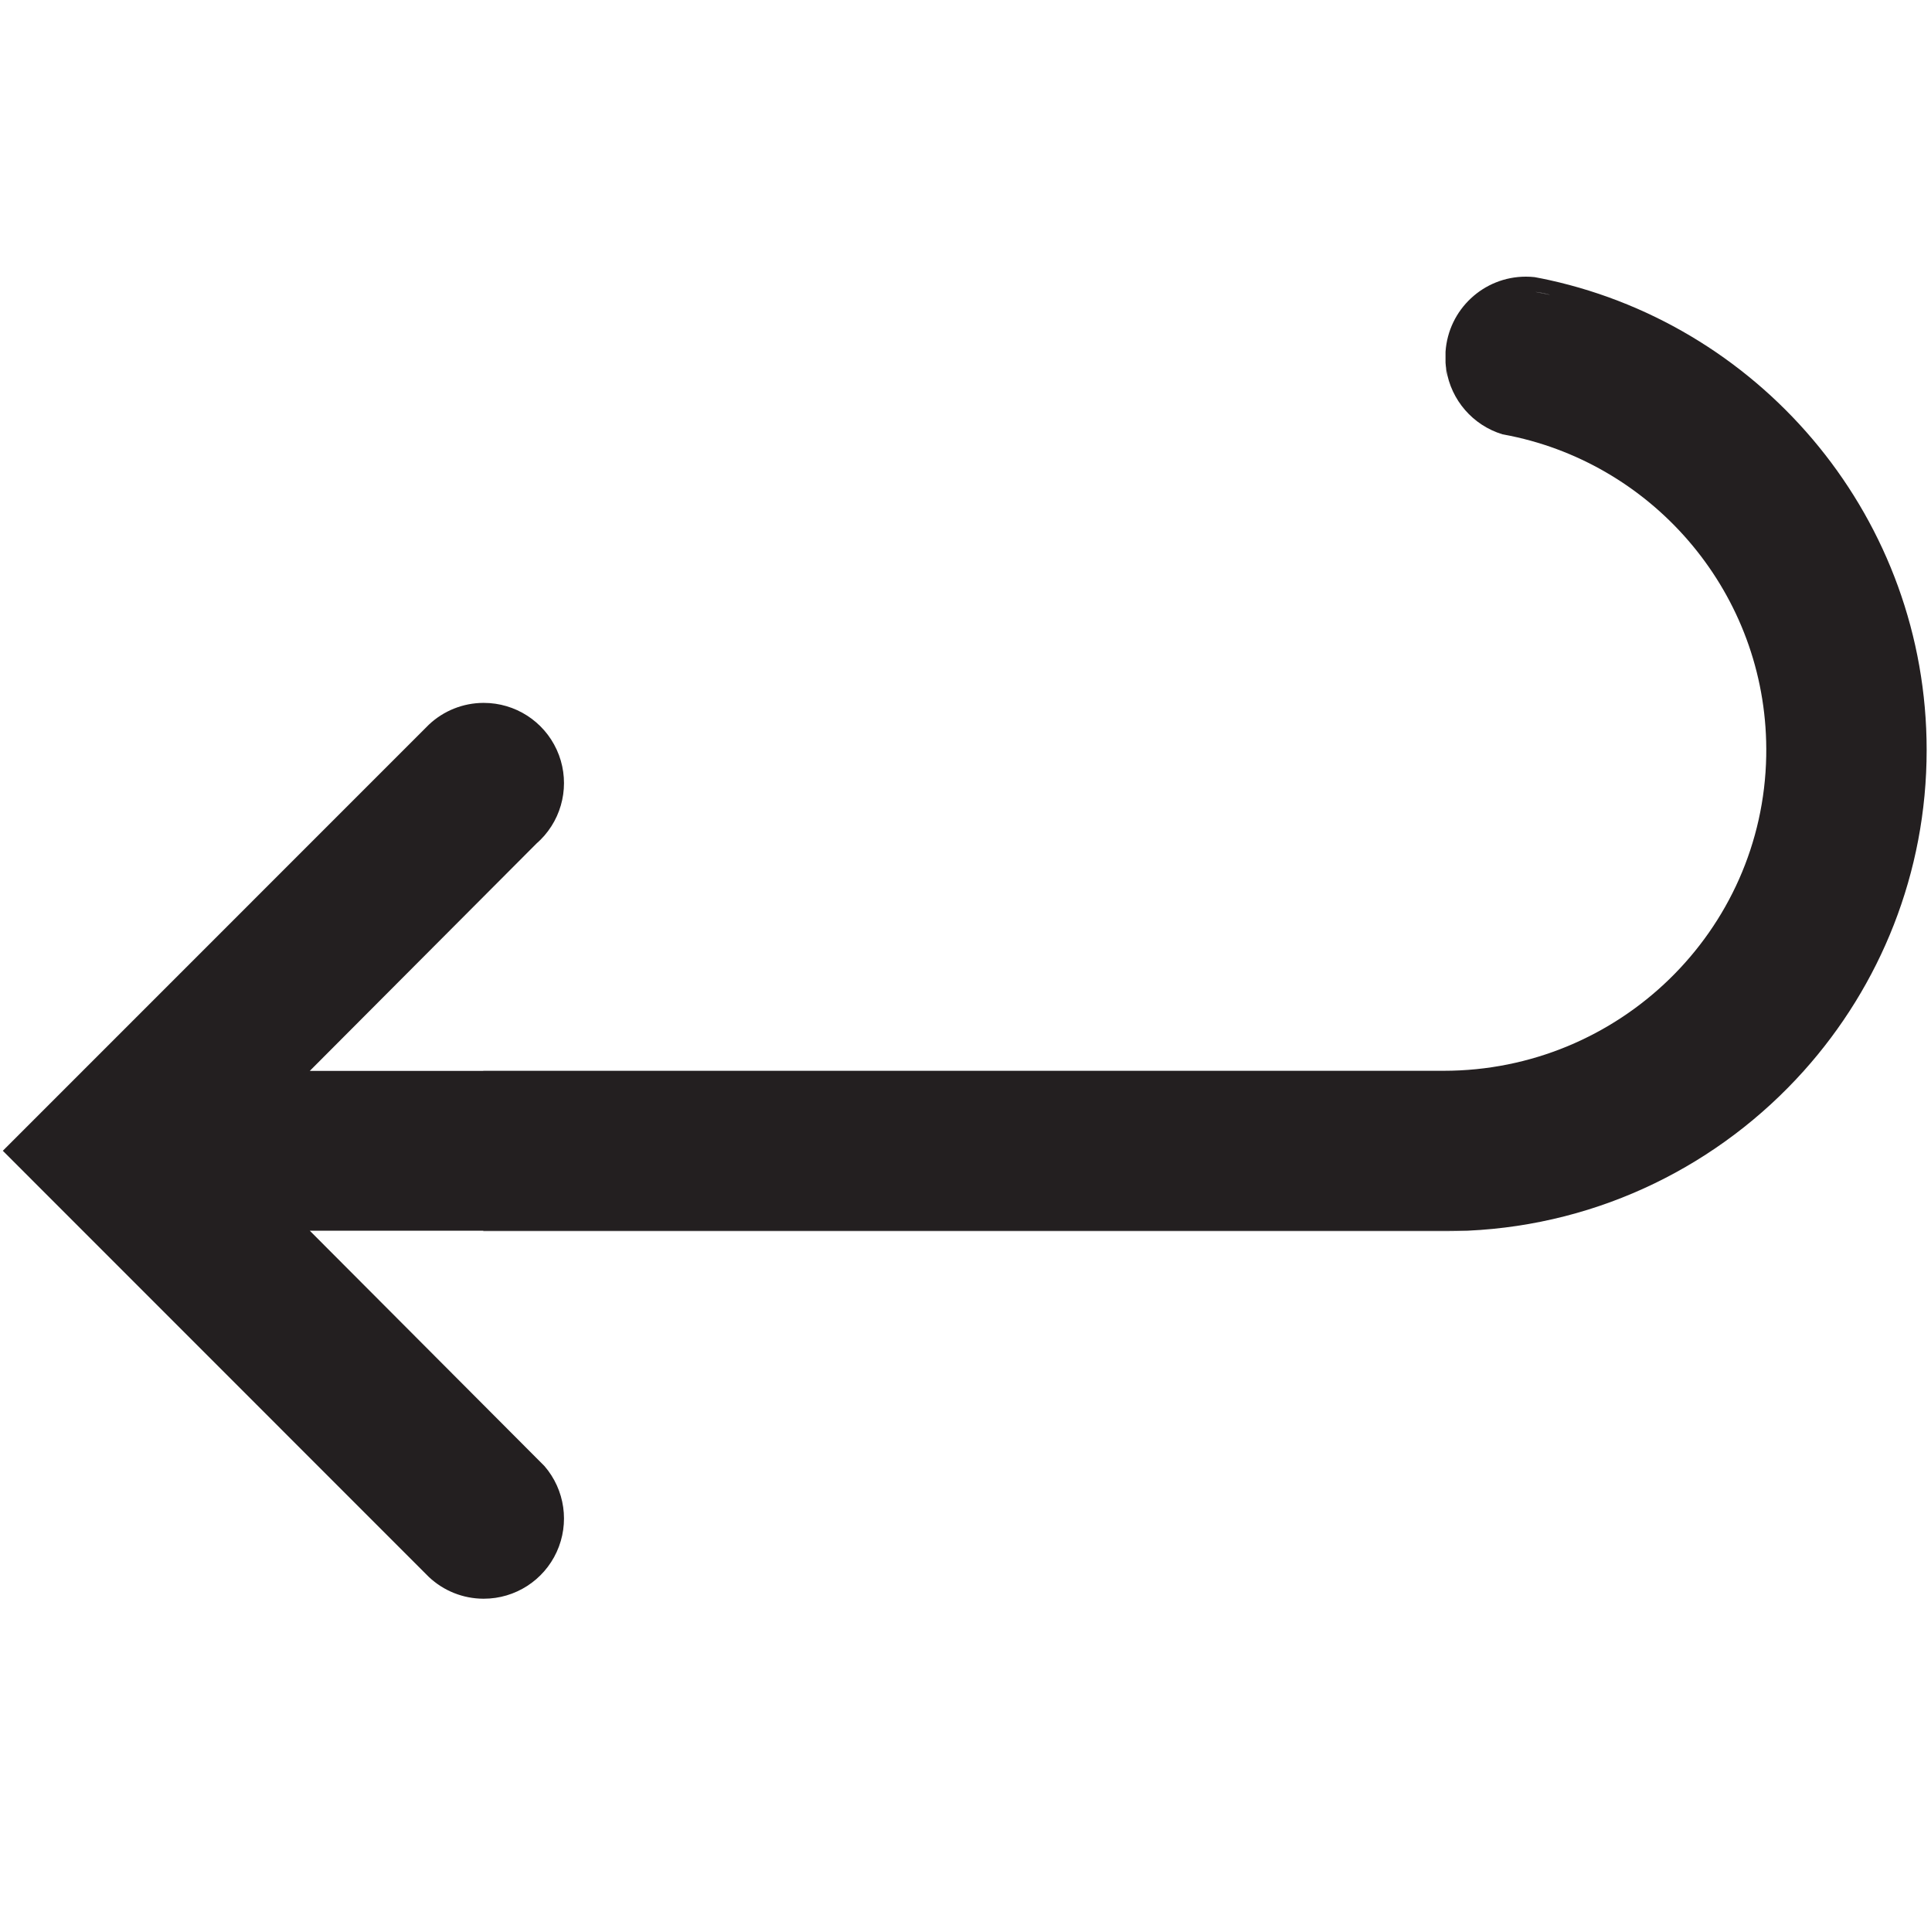
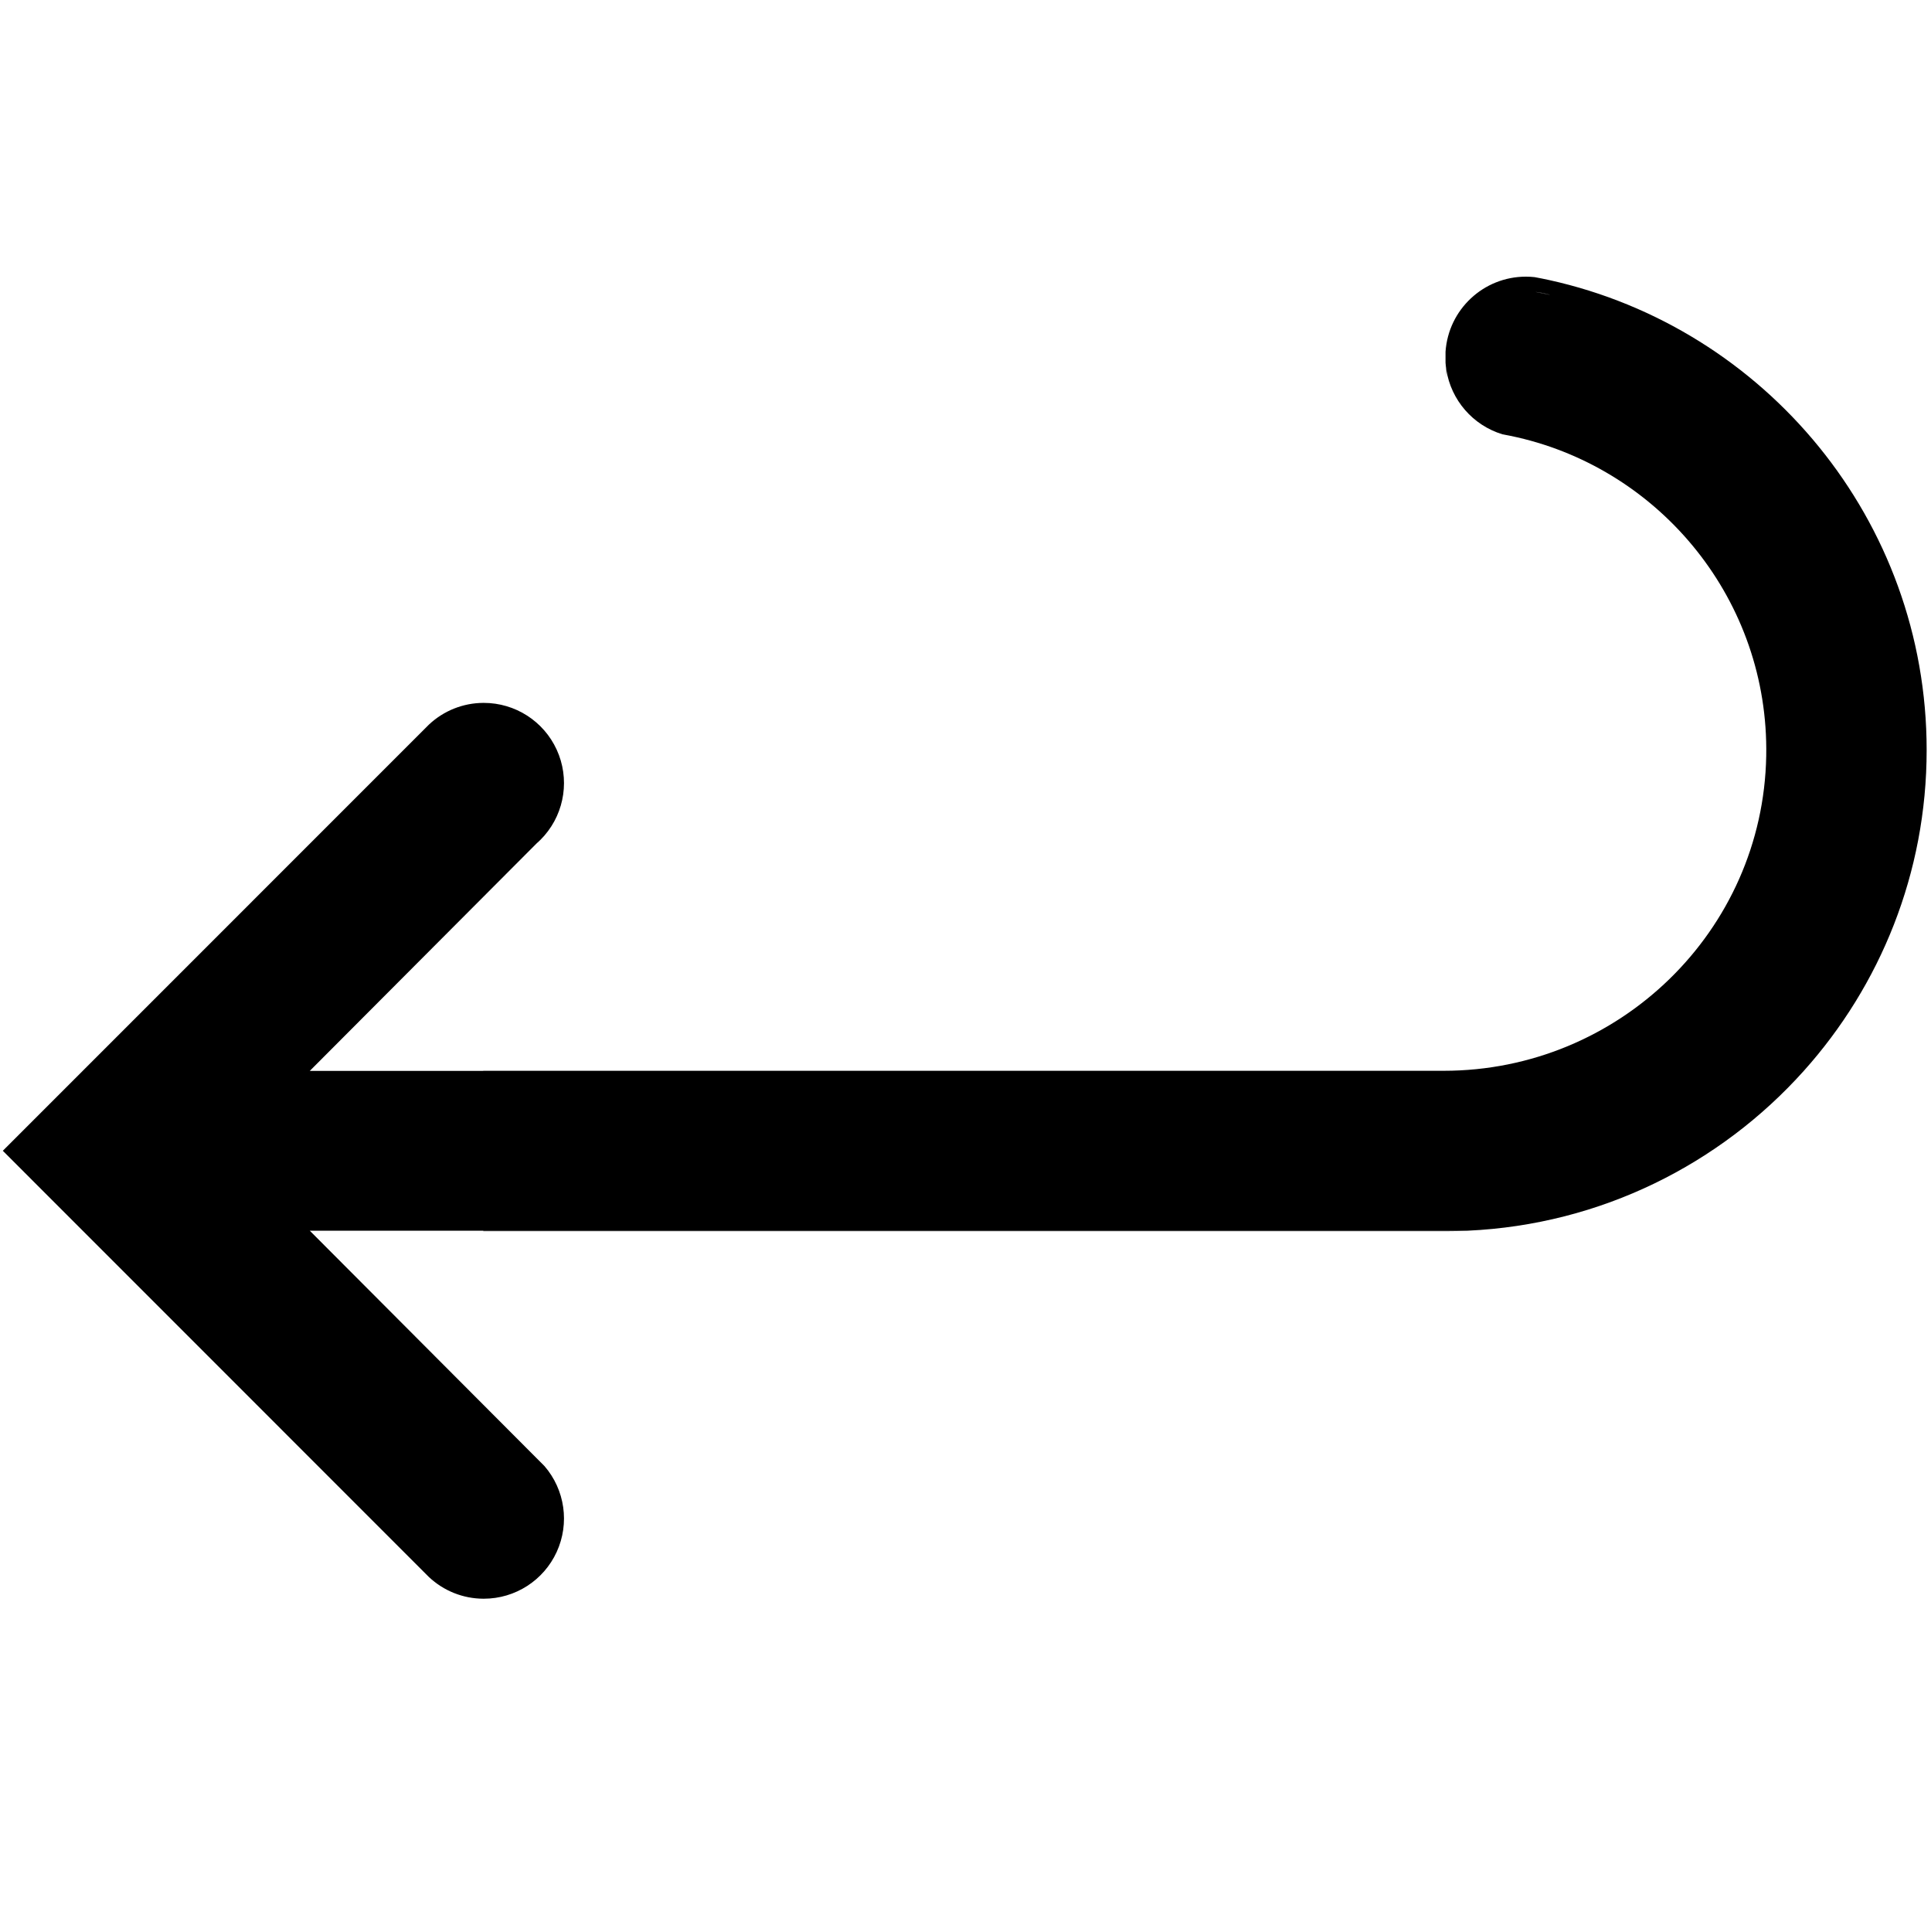
<svg xmlns="http://www.w3.org/2000/svg" viewBox="0 0 2600 2601.84">
-   <defs>
-     <style>.cls-1{fill:#231f20;}.cls-2{fill:none;}</style>
-   </defs>
-   <g id="Layer_2" data-name="Layer 2">
-     <g id="Back">
-       <path class="cls-1" d="M1976.74,1657.38q-14.82.67-29.81.68h-1296v-.68Z" />
-       <path class="cls-1" d="M2086.78,377.22q-9.86-2.18-19.81-4a106.69,106.69,0,0,0-11.79-.64,108.48,108.48,0,0,0-108.25,101.23v14.54c.19,2.9.5,5.76.91,8.59,0-1.07.1-2.13.17-3.18V498a108.59,108.59,0,0,0,75.5,86.86q10,1.8,19.93,4.07c194.41,44.5,339.2,220.52,335.43,429.11-4.27,235.86-198.5,424-434.39,424H650.91v.17H417.22l233.69-234.35,71.57-71.77a109.66,109.66,0,0,0,10.87-10.9,108,108,0,0,0-81.73-178.6h-.71a107.54,107.54,0,0,0-73.24,29.28l-4.76,4.76L3.79,1549.76H3.71l0,0,0,0h.08L572.91,2119l4.76,4.76A107.54,107.54,0,0,0,650.91,2153h.71a108,108,0,0,0,81.73-178.6l-10.87-10.9-71.57-71.77L417.22,1657.38H1976.74c179.5-8.16,340.17-89.65,452.69-215.16,102.87-114.74,165.51-266.26,165.51-432.17C2594.94,700.67,2377.14,441.32,2086.78,377.22Zm-18.73,15.91a107.05,107.05,0,0,1,19.81,4Q2078,395,2068.05,393.13Z" />
-       <path class="cls-1" d="M1947.84,496.9c0-1.07.1-2.13.17-3.18V498C1948,497.62,1947.89,497.26,1947.84,496.9Z" />
-       <path class="cls-1" d="M2087.86,397.17q-9.86-2.18-19.81-4A107.05,107.05,0,0,1,2087.86,397.17Z" />
-       <path class="cls-1" d="M1948,493.72v14.54c-.17-2.4-.25-4.83-.25-7.27,0-1.37,0-2.73.08-4.09C1947.88,495.83,1947.94,494.77,1948,493.72Z" />
-       <path class="cls-1" d="M2087.86,397.17q-9.86-2.18-19.81-4A107.05,107.05,0,0,1,2087.86,397.17Z" />
-     </g>
-     <g id="Container">
-       <rect class="cls-2" width="2600" height="2601.84" />
-     </g>
-   </g>
+   <path d="M1976.74,1657.38q-14.82.67-29.81.68h-1296v-.68Z" />
+   <path d="M2086.78,377.22q-9.86-2.18-19.81-4a106.69,106.69,0,0,0-11.79-.64,108.48,108.48,0,0,0-108.25,101.23v14.54c.19,2.9.5,5.76.91,8.59,0-1.07.1-2.13.17-3.18V498a108.59,108.59,0,0,0,75.5,86.86q10,1.8,19.93,4.07c194.41,44.5,339.2,220.52,335.43,429.11-4.27,235.86-198.5,424-434.39,424H650.91v.17H417.22l233.69-234.35,71.57-71.77a109.66,109.66,0,0,0,10.87-10.9,108,108,0,0,0-81.73-178.6h-.71a107.54,107.54,0,0,0-73.24,29.28l-4.76,4.76L3.79,1549.76H3.71l0,0,0,0h.08L572.91,2119l4.76,4.76A107.54,107.54,0,0,0,650.91,2153h.71a108,108,0,0,0,81.73-178.6l-10.87-10.9-71.57-71.77L417.22,1657.38H1976.74c179.5-8.16,340.17-89.65,452.69-215.16,102.87-114.74,165.51-266.26,165.51-432.17C2594.94,700.67,2377.14,441.32,2086.78,377.22Zm-18.73,15.91a107.05,107.05,0,0,1,19.81,4Q2078,395,2068.05,393.13Z" />
+   <path d="M1947.84,496.9c0-1.07.1-2.13.17-3.18V498C1948,497.62,1947.89,497.26,1947.84,496.9Z" />
+   <path d="M2087.86,397.17q-9.86-2.18-19.81-4A107.05,107.05,0,0,1,2087.86,397.17Z" />
+   <path d="M1948,493.72v14.54c-.17-2.4-.25-4.83-.25-7.27,0-1.37,0-2.73.08-4.09C1947.88,495.83,1947.94,494.77,1948,493.72Z" />
+   <path d="M2087.86,397.17q-9.86-2.18-19.81-4A107.05,107.05,0,0,1,2087.86,397.17Z" />
</svg>
